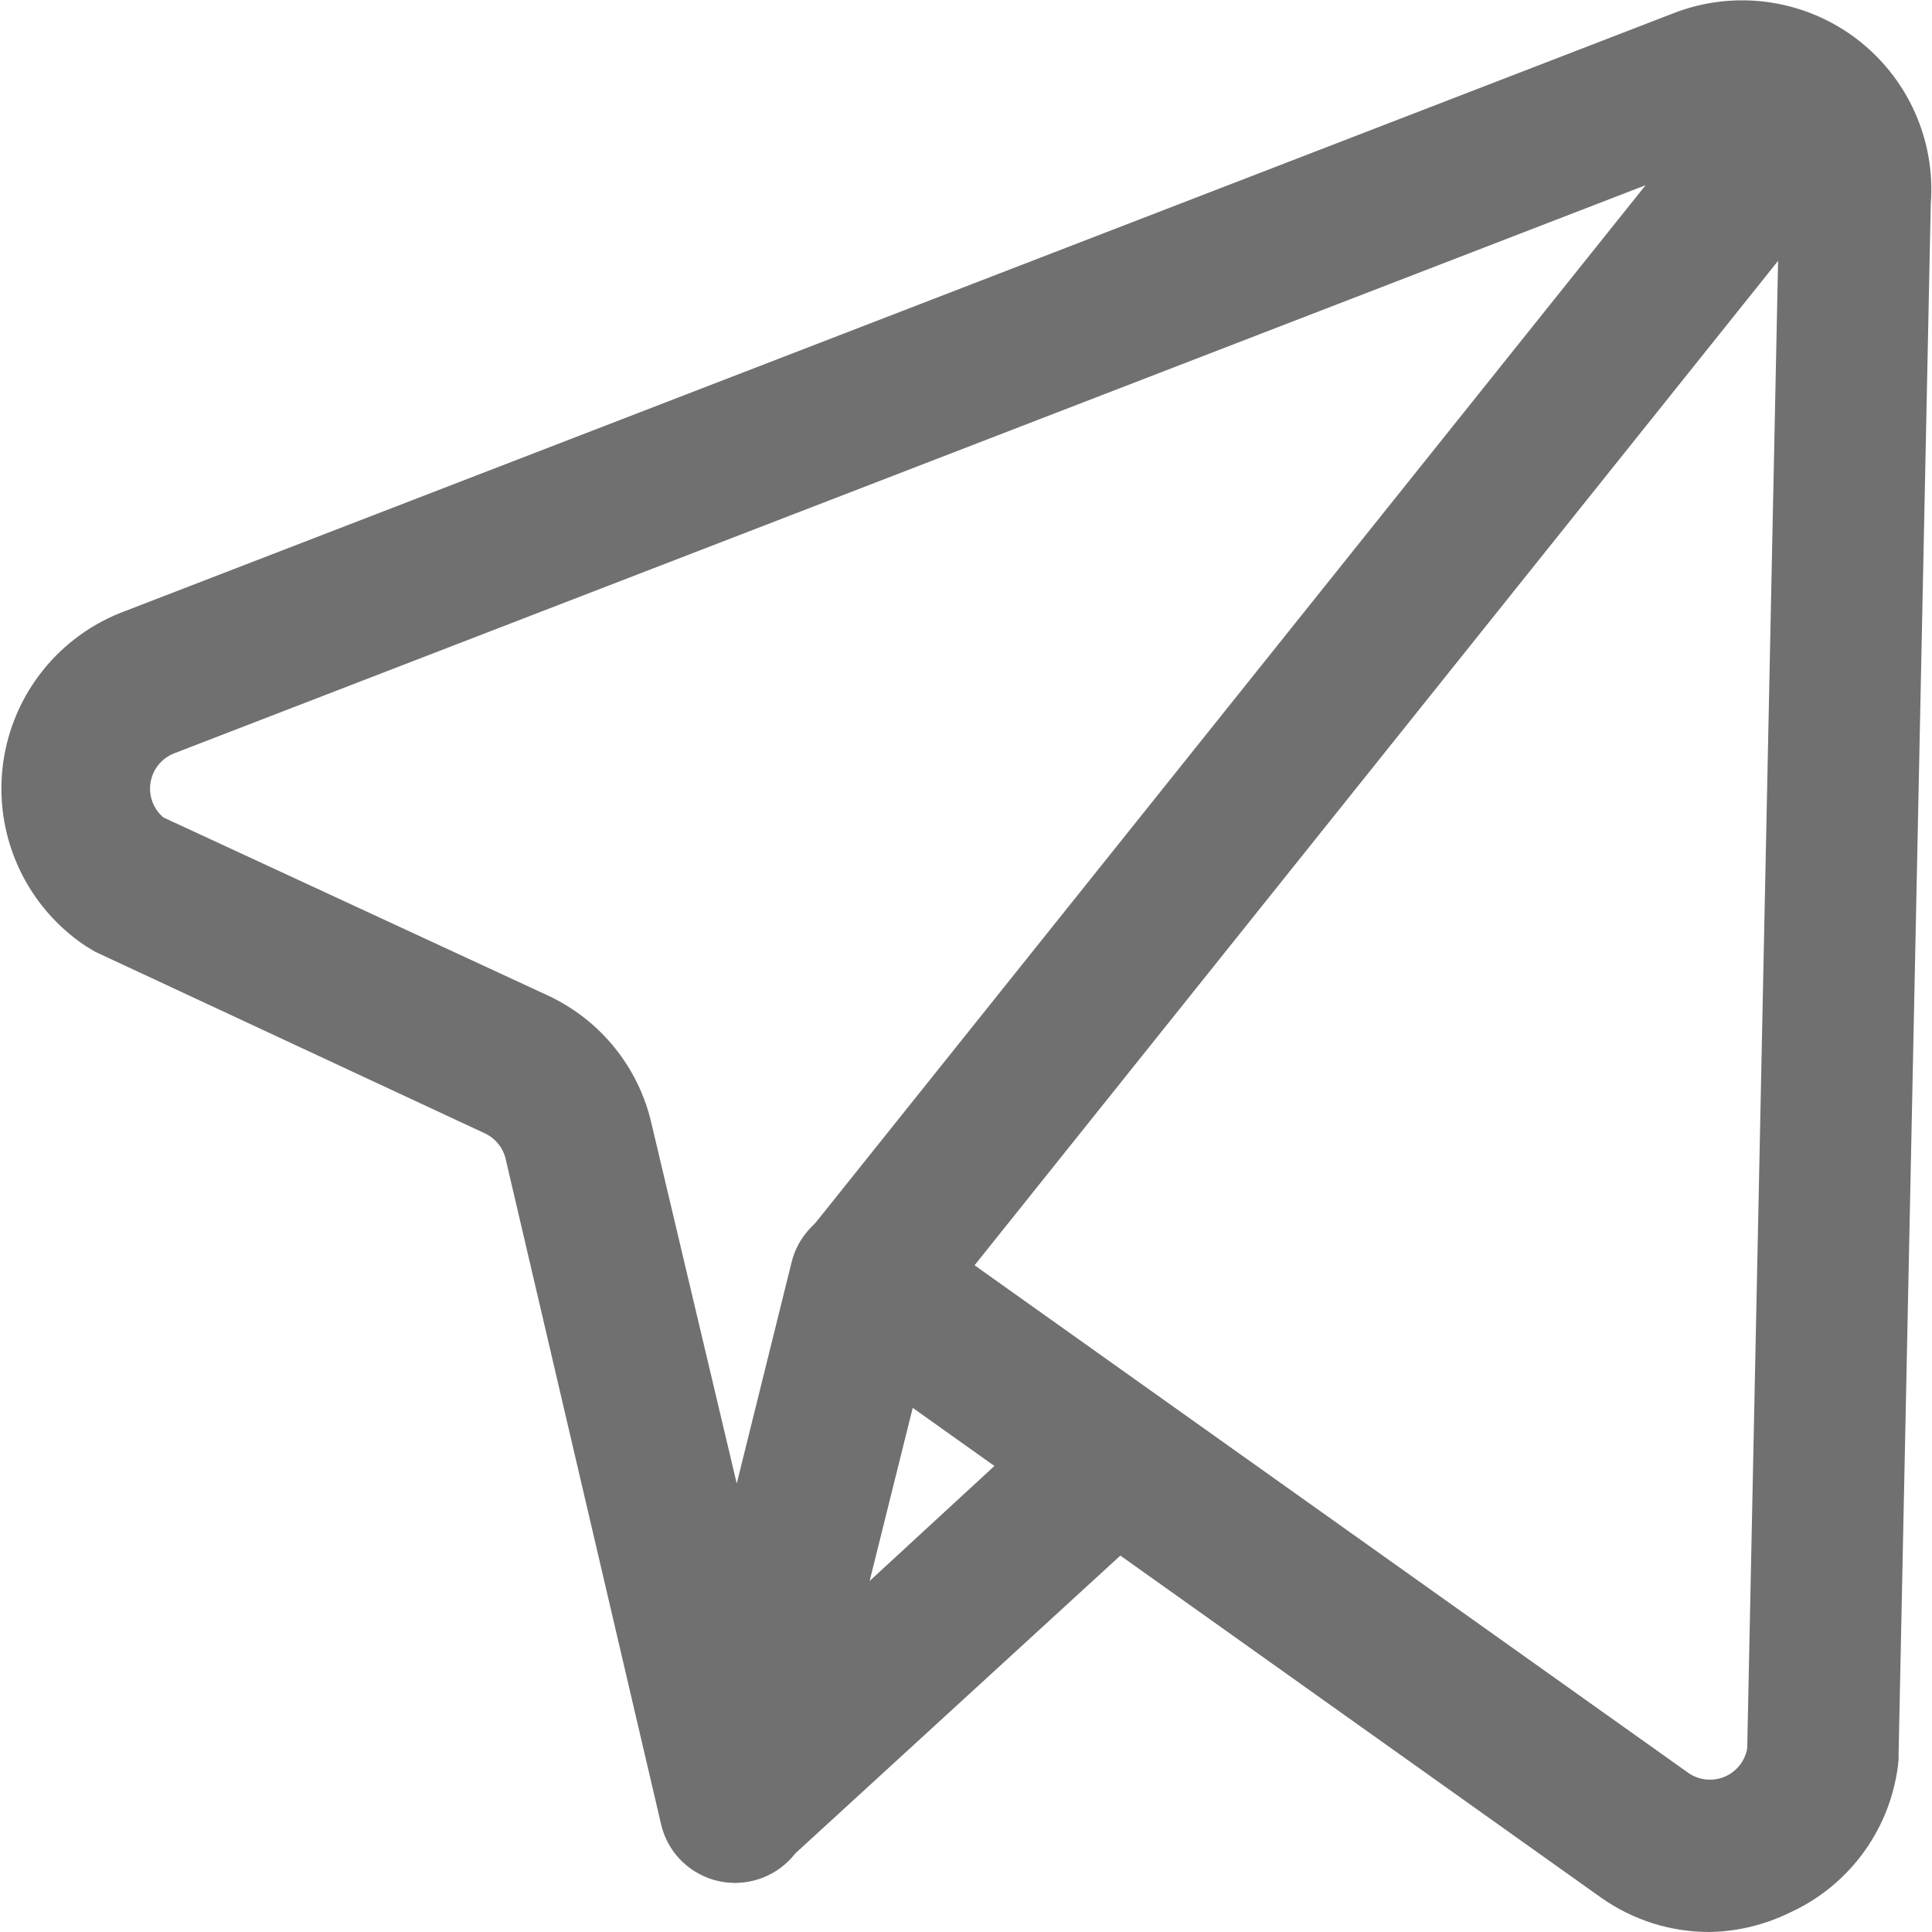
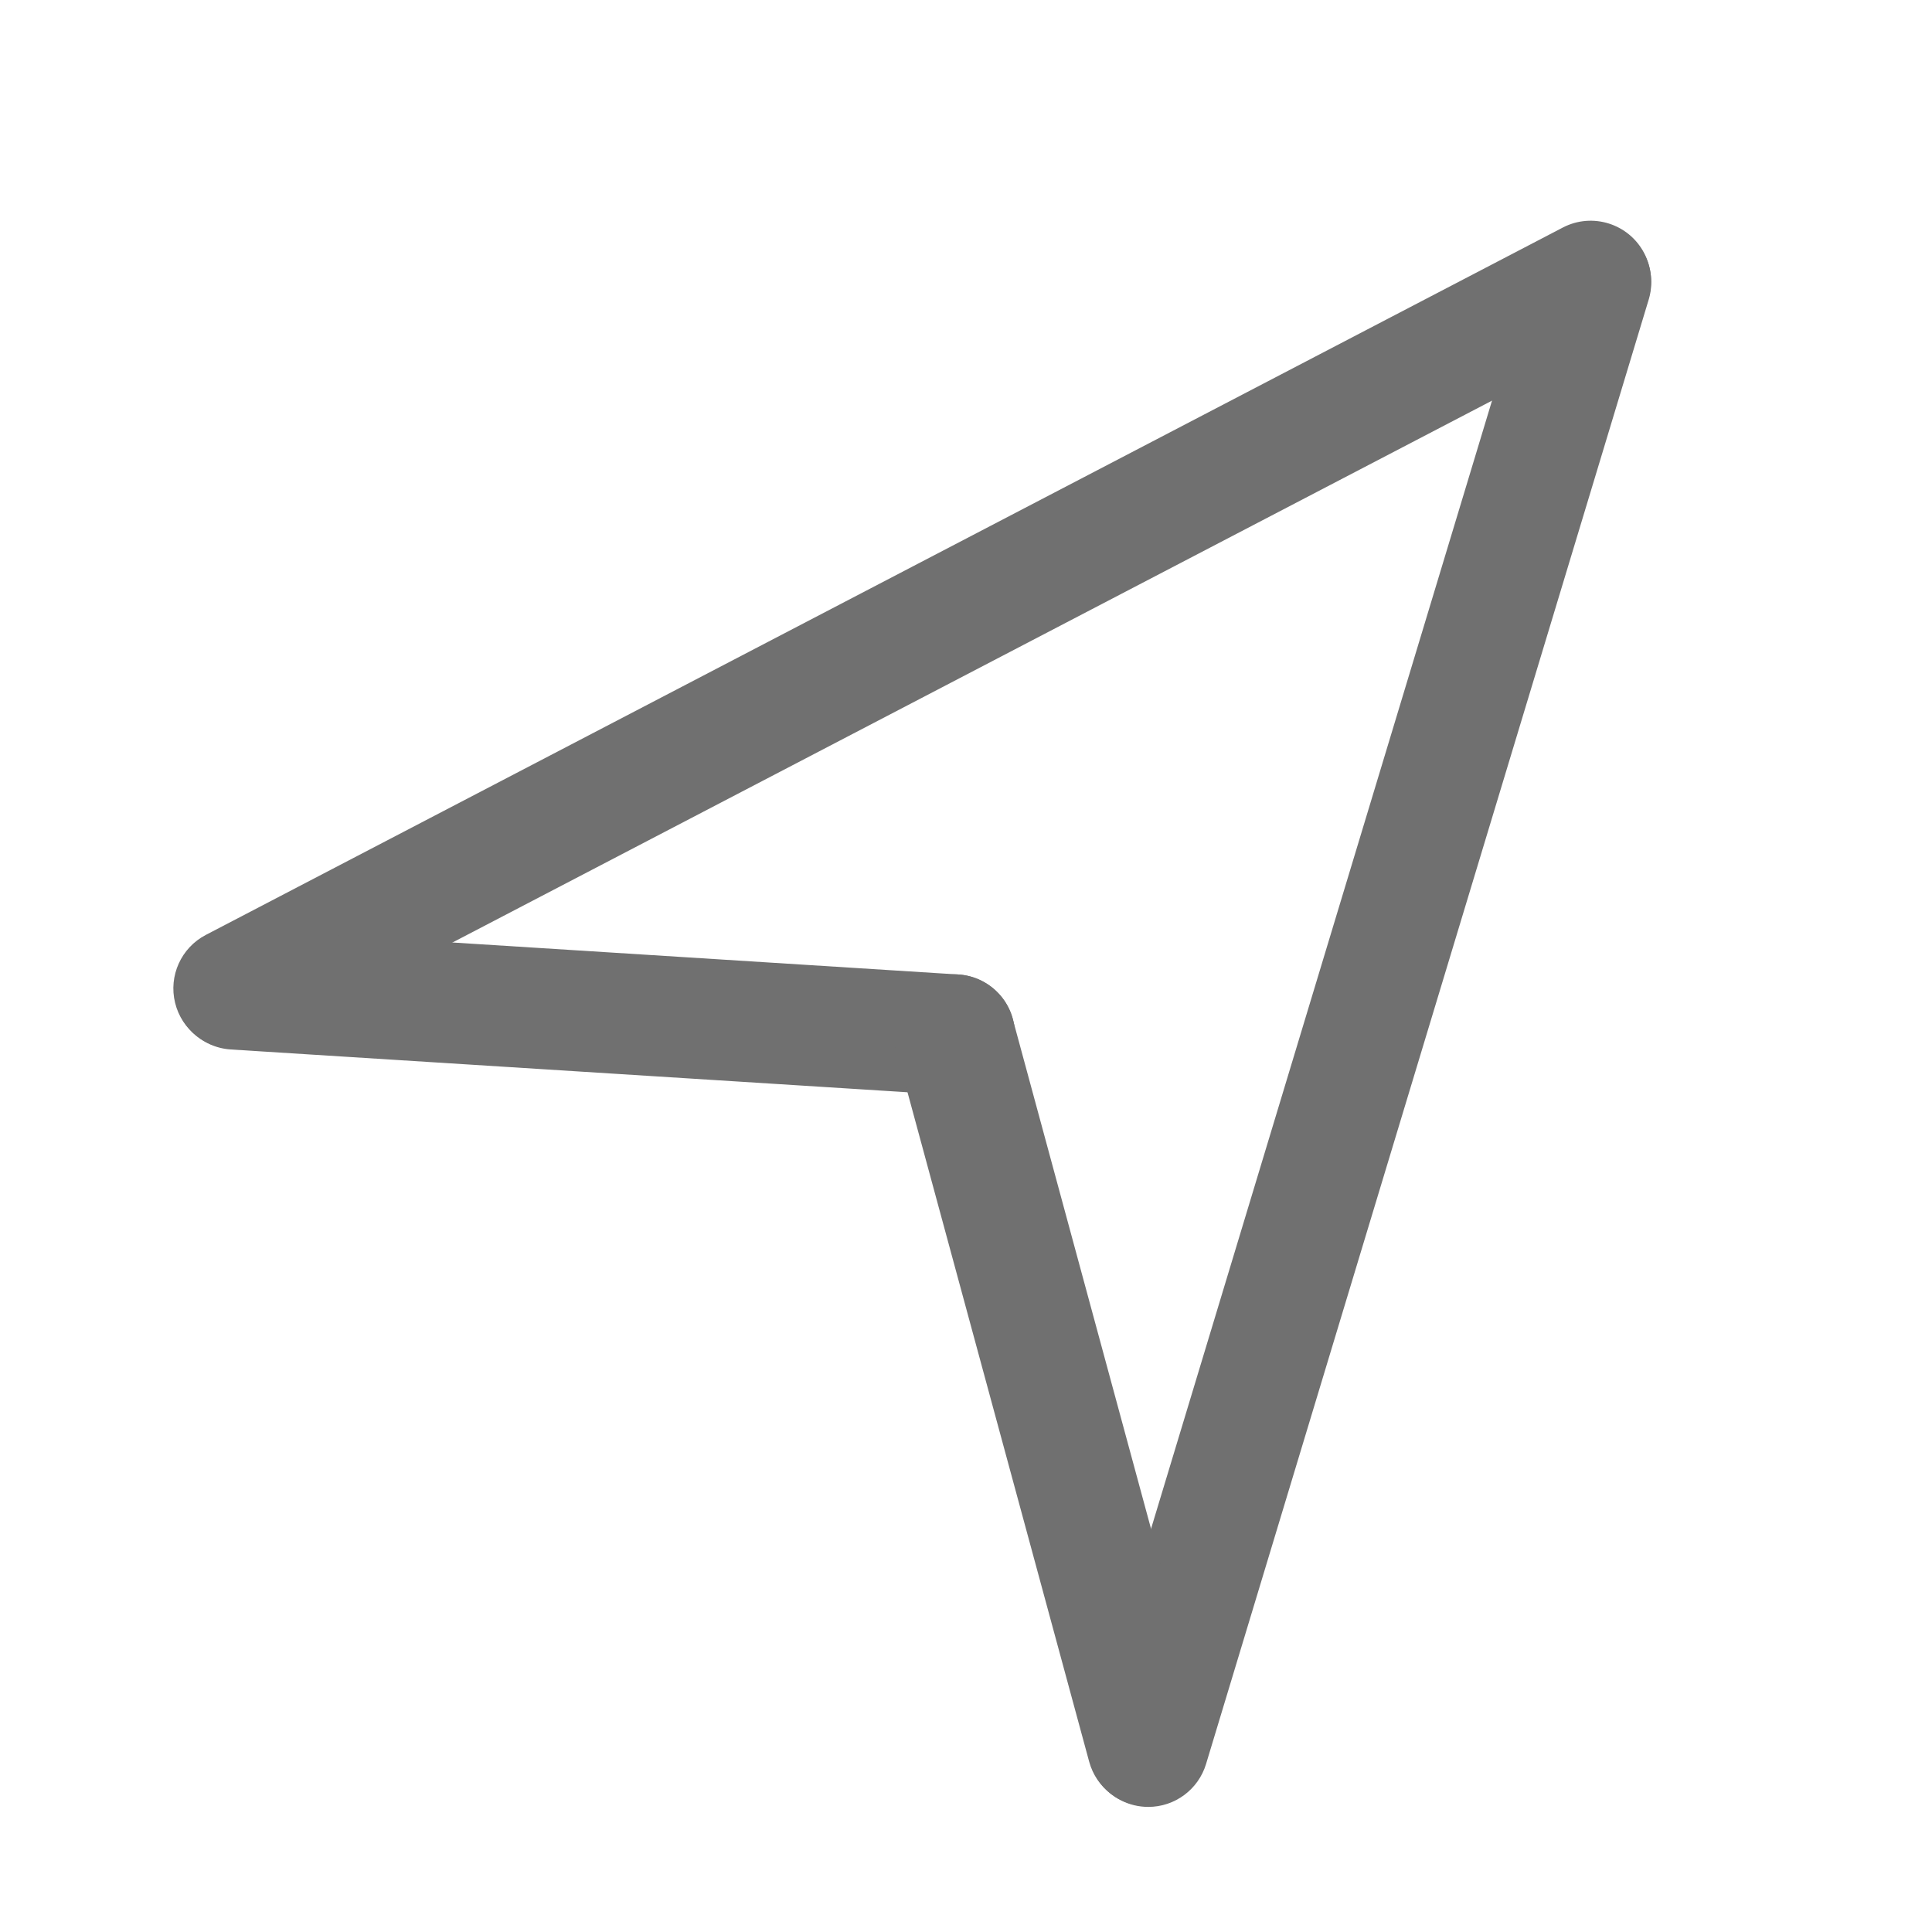
- <svg xmlns="http://www.w3.org/2000/svg" t="1787206650546" class="icon" viewBox="0 0 1024 1024" version="1.1" p-id="5529" width="128" height="128">
-   <path d="M906.001 1024a99.291 99.291 0 0 1-57.167-18.053L483.764 746.186l-55.162 221.649a40.118 40.118 0 0 1-39.115 30.088 40.118 40.118 0 0 1-39.115-31.091l-82.241-352.031a20.059 20.059 0 0 0-11.032-14.041L50.494 504.478l-5.015-3.009a100.294 100.294 0 0 1 18.053-176.517L886.945 7.021a100.294 100.294 0 0 1 136.4 101.297l-17.05 821.406v3.009a99.291 99.291 0 0 1-58.17 81.238 100.294 100.294 0 0 1-42.123 10.029z m-11.032-84.247a20.059 20.059 0 0 0 31.091-13.038l17.05-821.406v-3.009a20.059 20.059 0 0 0-27.079-21.062L92.618 399.169a20.059 20.059 0 0 0-6.018 34.1l203.596 94.276a99.291 99.291 0 0 1 55.162 68.2l45.132 190.558 29.085-117.344a40.118 40.118 0 0 1 62.182-23.068z" fill="#707070" p-id="5530" />
-   <path d="M389.487 997.924a40.118 40.118 0 0 1-27.079-69.203l191.561-176.517a40.118 40.118 0 0 1 54.159 59.173L416.567 986.891a40.118 40.118 0 0 1-27.079 11.032zM462.702 714.092a40.118 40.118 0 0 1-31.091-65.191L917.033 42.123a40.118 40.118 0 1 1 62.182 50.147L493.793 699.048a40.118 40.118 0 0 1-31.091 15.044z" fill="#707070" p-id="5531" />
+ <svg xmlns="http://www.w3.org/2000/svg" t="1787389759053" class="icon" viewBox="0 0 1024 1024" version="1.1" p-id="1726" width="128" height="128">
+   <path d="M123.92 555.9a32 32 0 0 1-14.82-60.38l719.19-374.9a32 32 0 0 1 29.59 56.76l-719.2 374.89a31.87 31.87 0 0 1-14.76 3.63z" fill="#707070" p-id="1727" />
+   <path d="M608.6 957.7a32 32 0 0 1-30.6-41.27l234.64-776.34a32 32 0 0 1 61.26 18.52L639.22 935a32 32 0 0 1-30.62 22.7zM505.92 580.44c-0.68 0-1.36 0-2.05-0.07l-381.46-24.12a32 32 0 1 1 4-63.88l381.5 24.13a32 32 0 0 1-2 63.94z" fill="#707070" p-id="1728" />
+   <path d="M608.14 957.32a32 32 0 0 1-30.87-23.63L475 556.82a32 32 0 1 1 61.77-16.76L639 916.93a32 32 0 0 1-22.51 39.26 31.61 31.61 0 0 1-8.35 1.13z" fill="#707070" p-id="1729" />
</svg>
